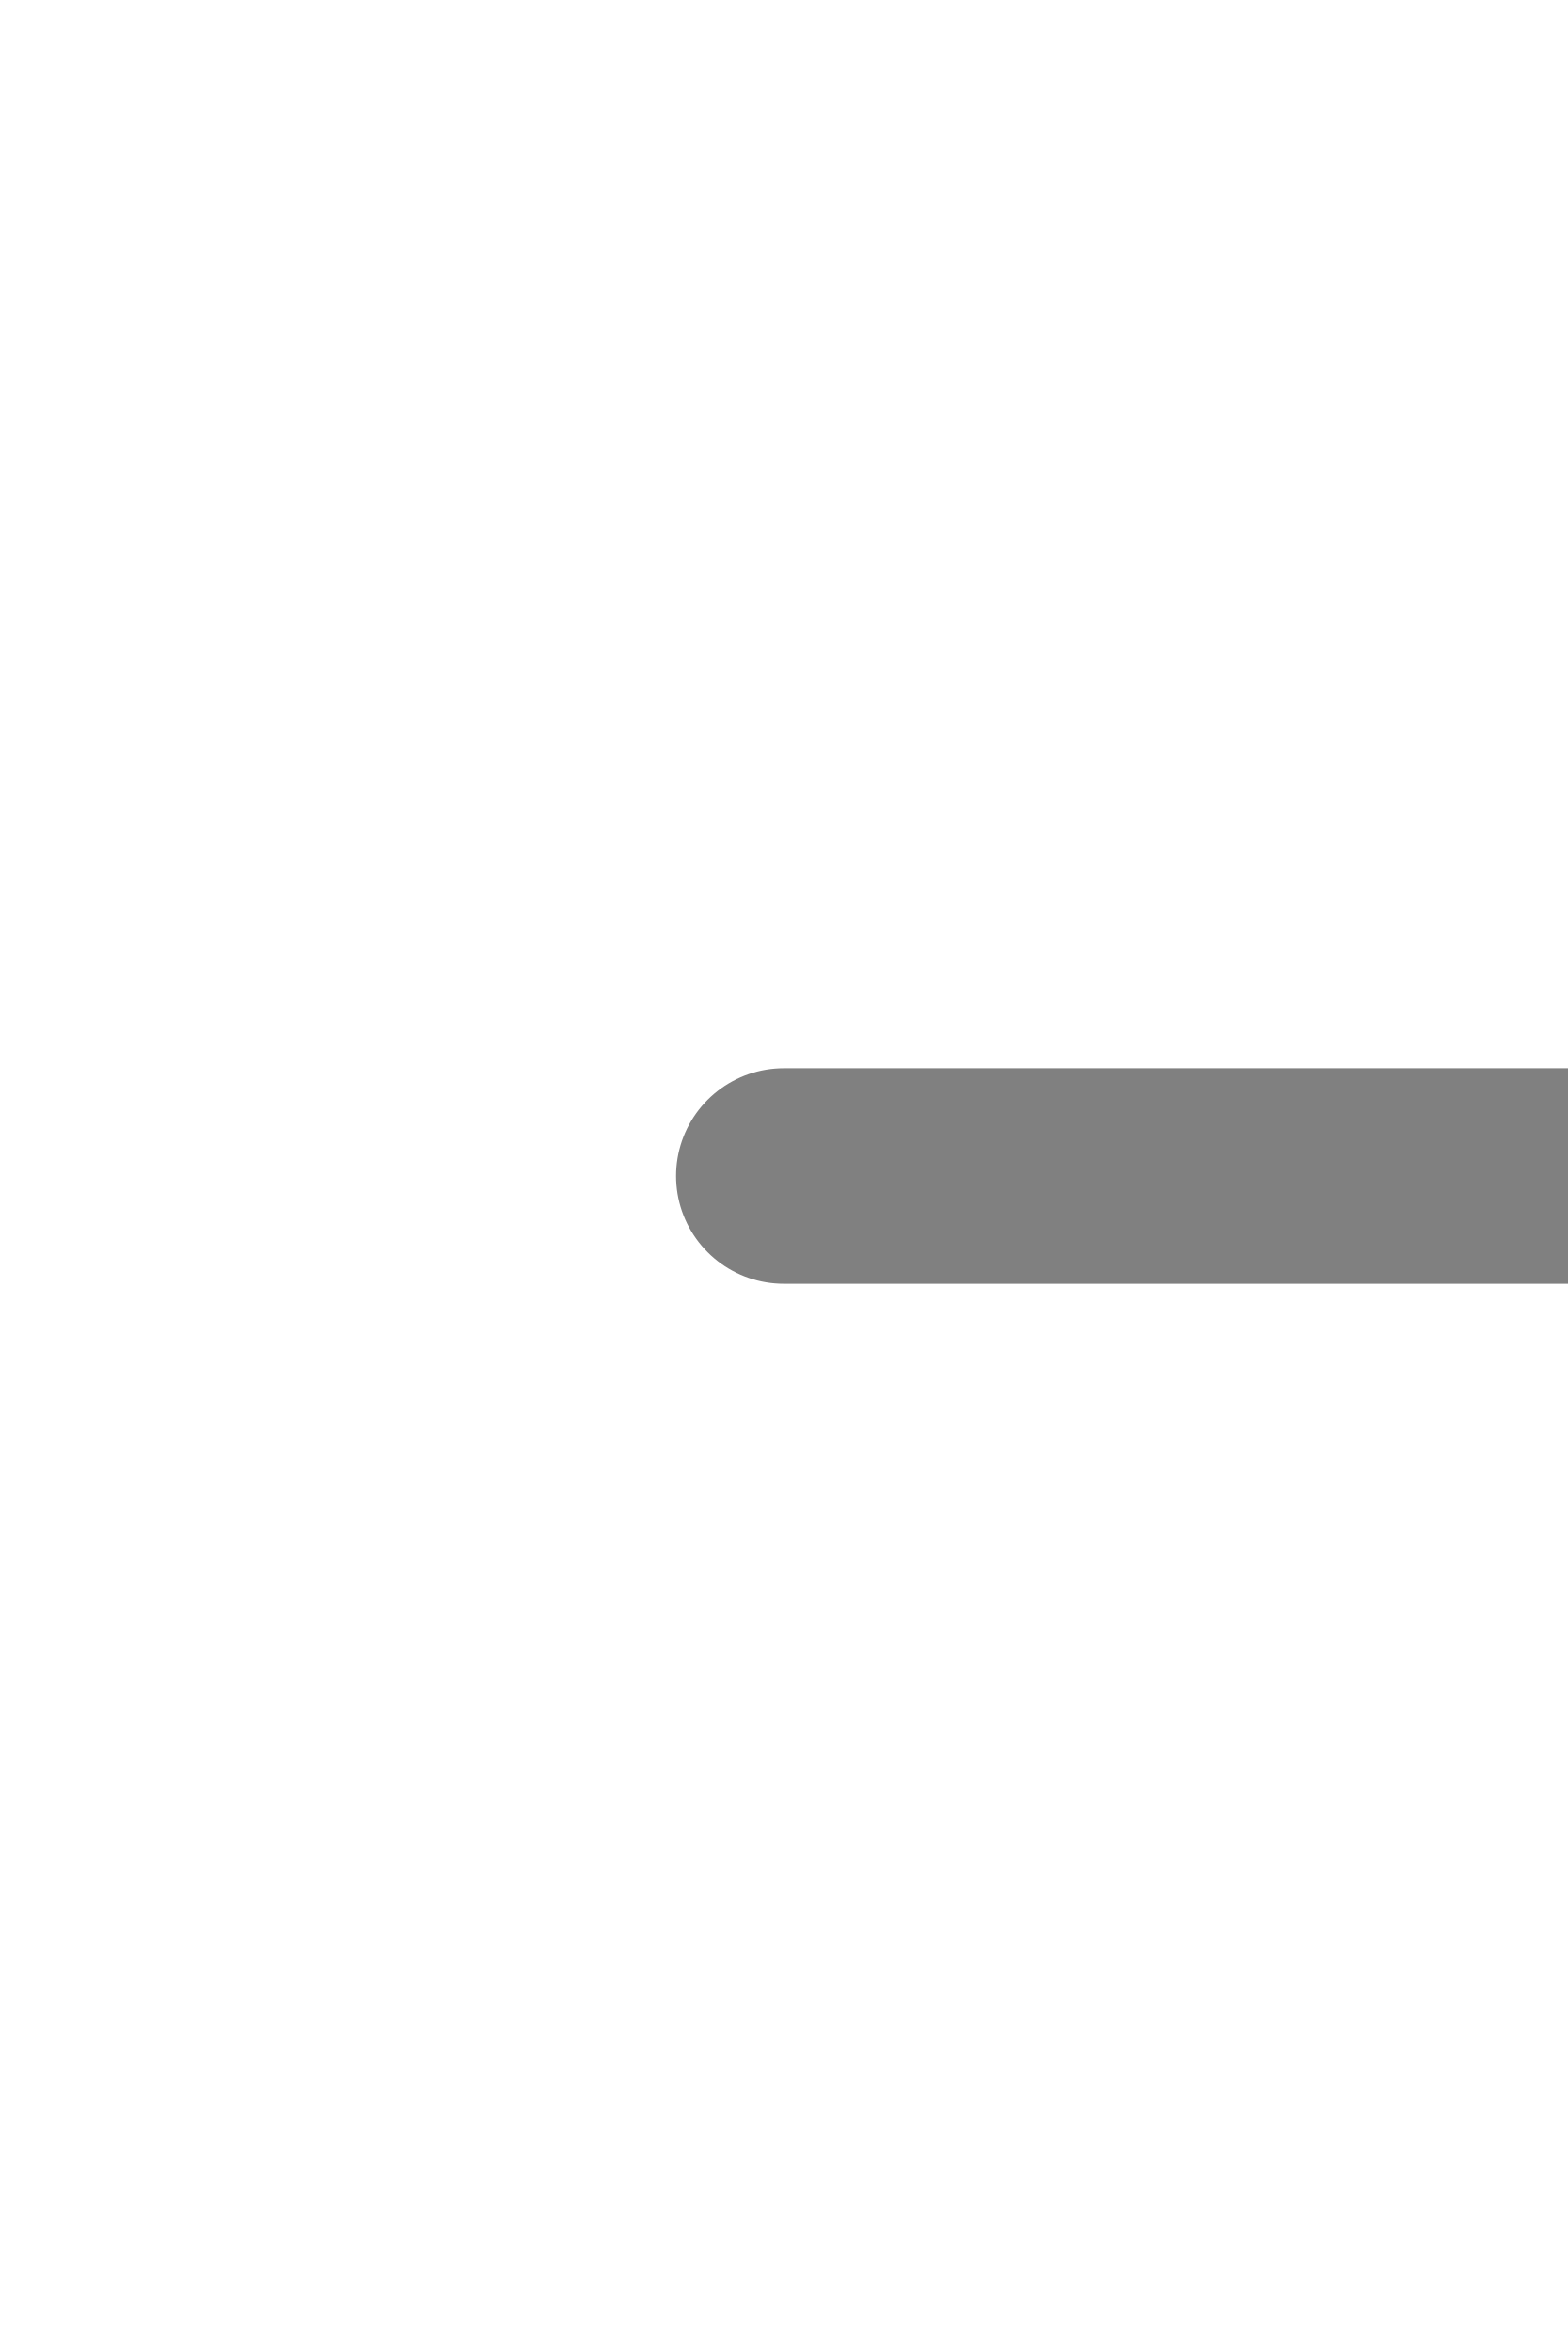
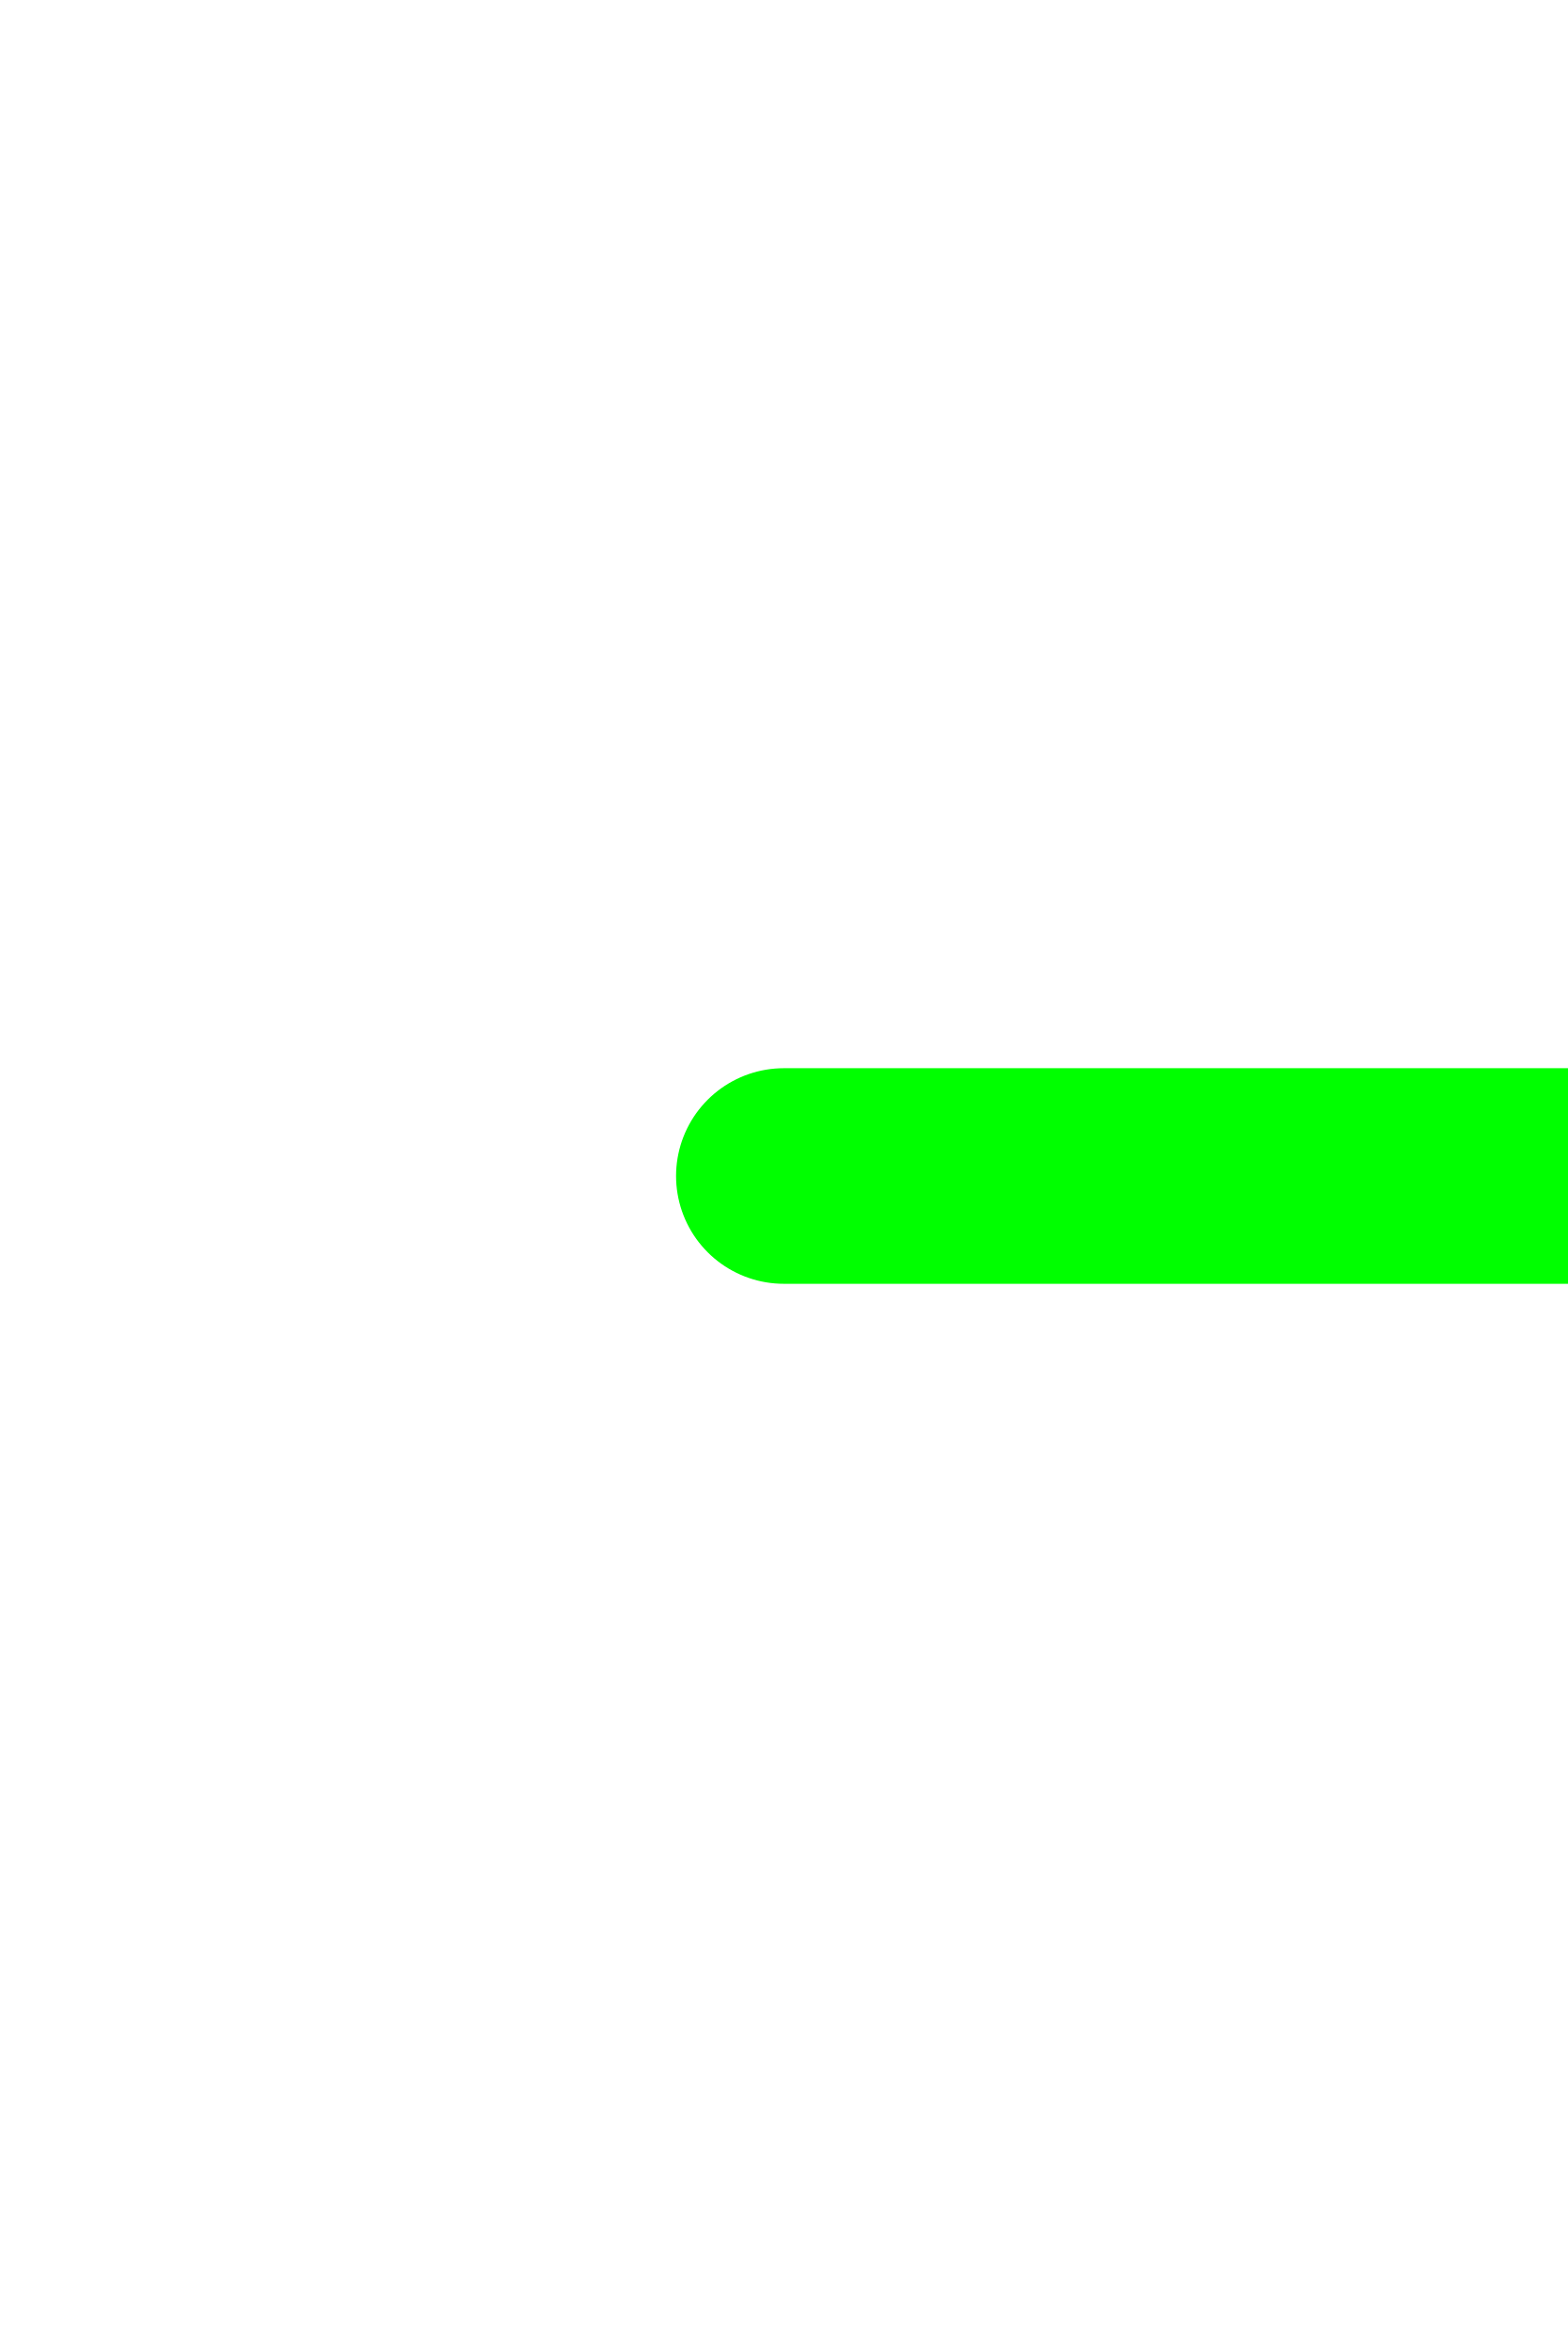
<svg xmlns="http://www.w3.org/2000/svg" height="12" viewBox="0 0 8 12" width="8">
-   <g fill="none" id="zarazadlo" stroke="gray" stroke-width="1.1" transform="">
+   <g fill="none" id="zarazadlo" stroke="#00FF00" stroke-width="1.1" transform="">
    <path d="M8,6 L4,6 M4,2.75,L4,9.25" id="_straight" stroke-linecap="round" stroke-width="1.1" visibility="visible" />
  </g>
</svg>
